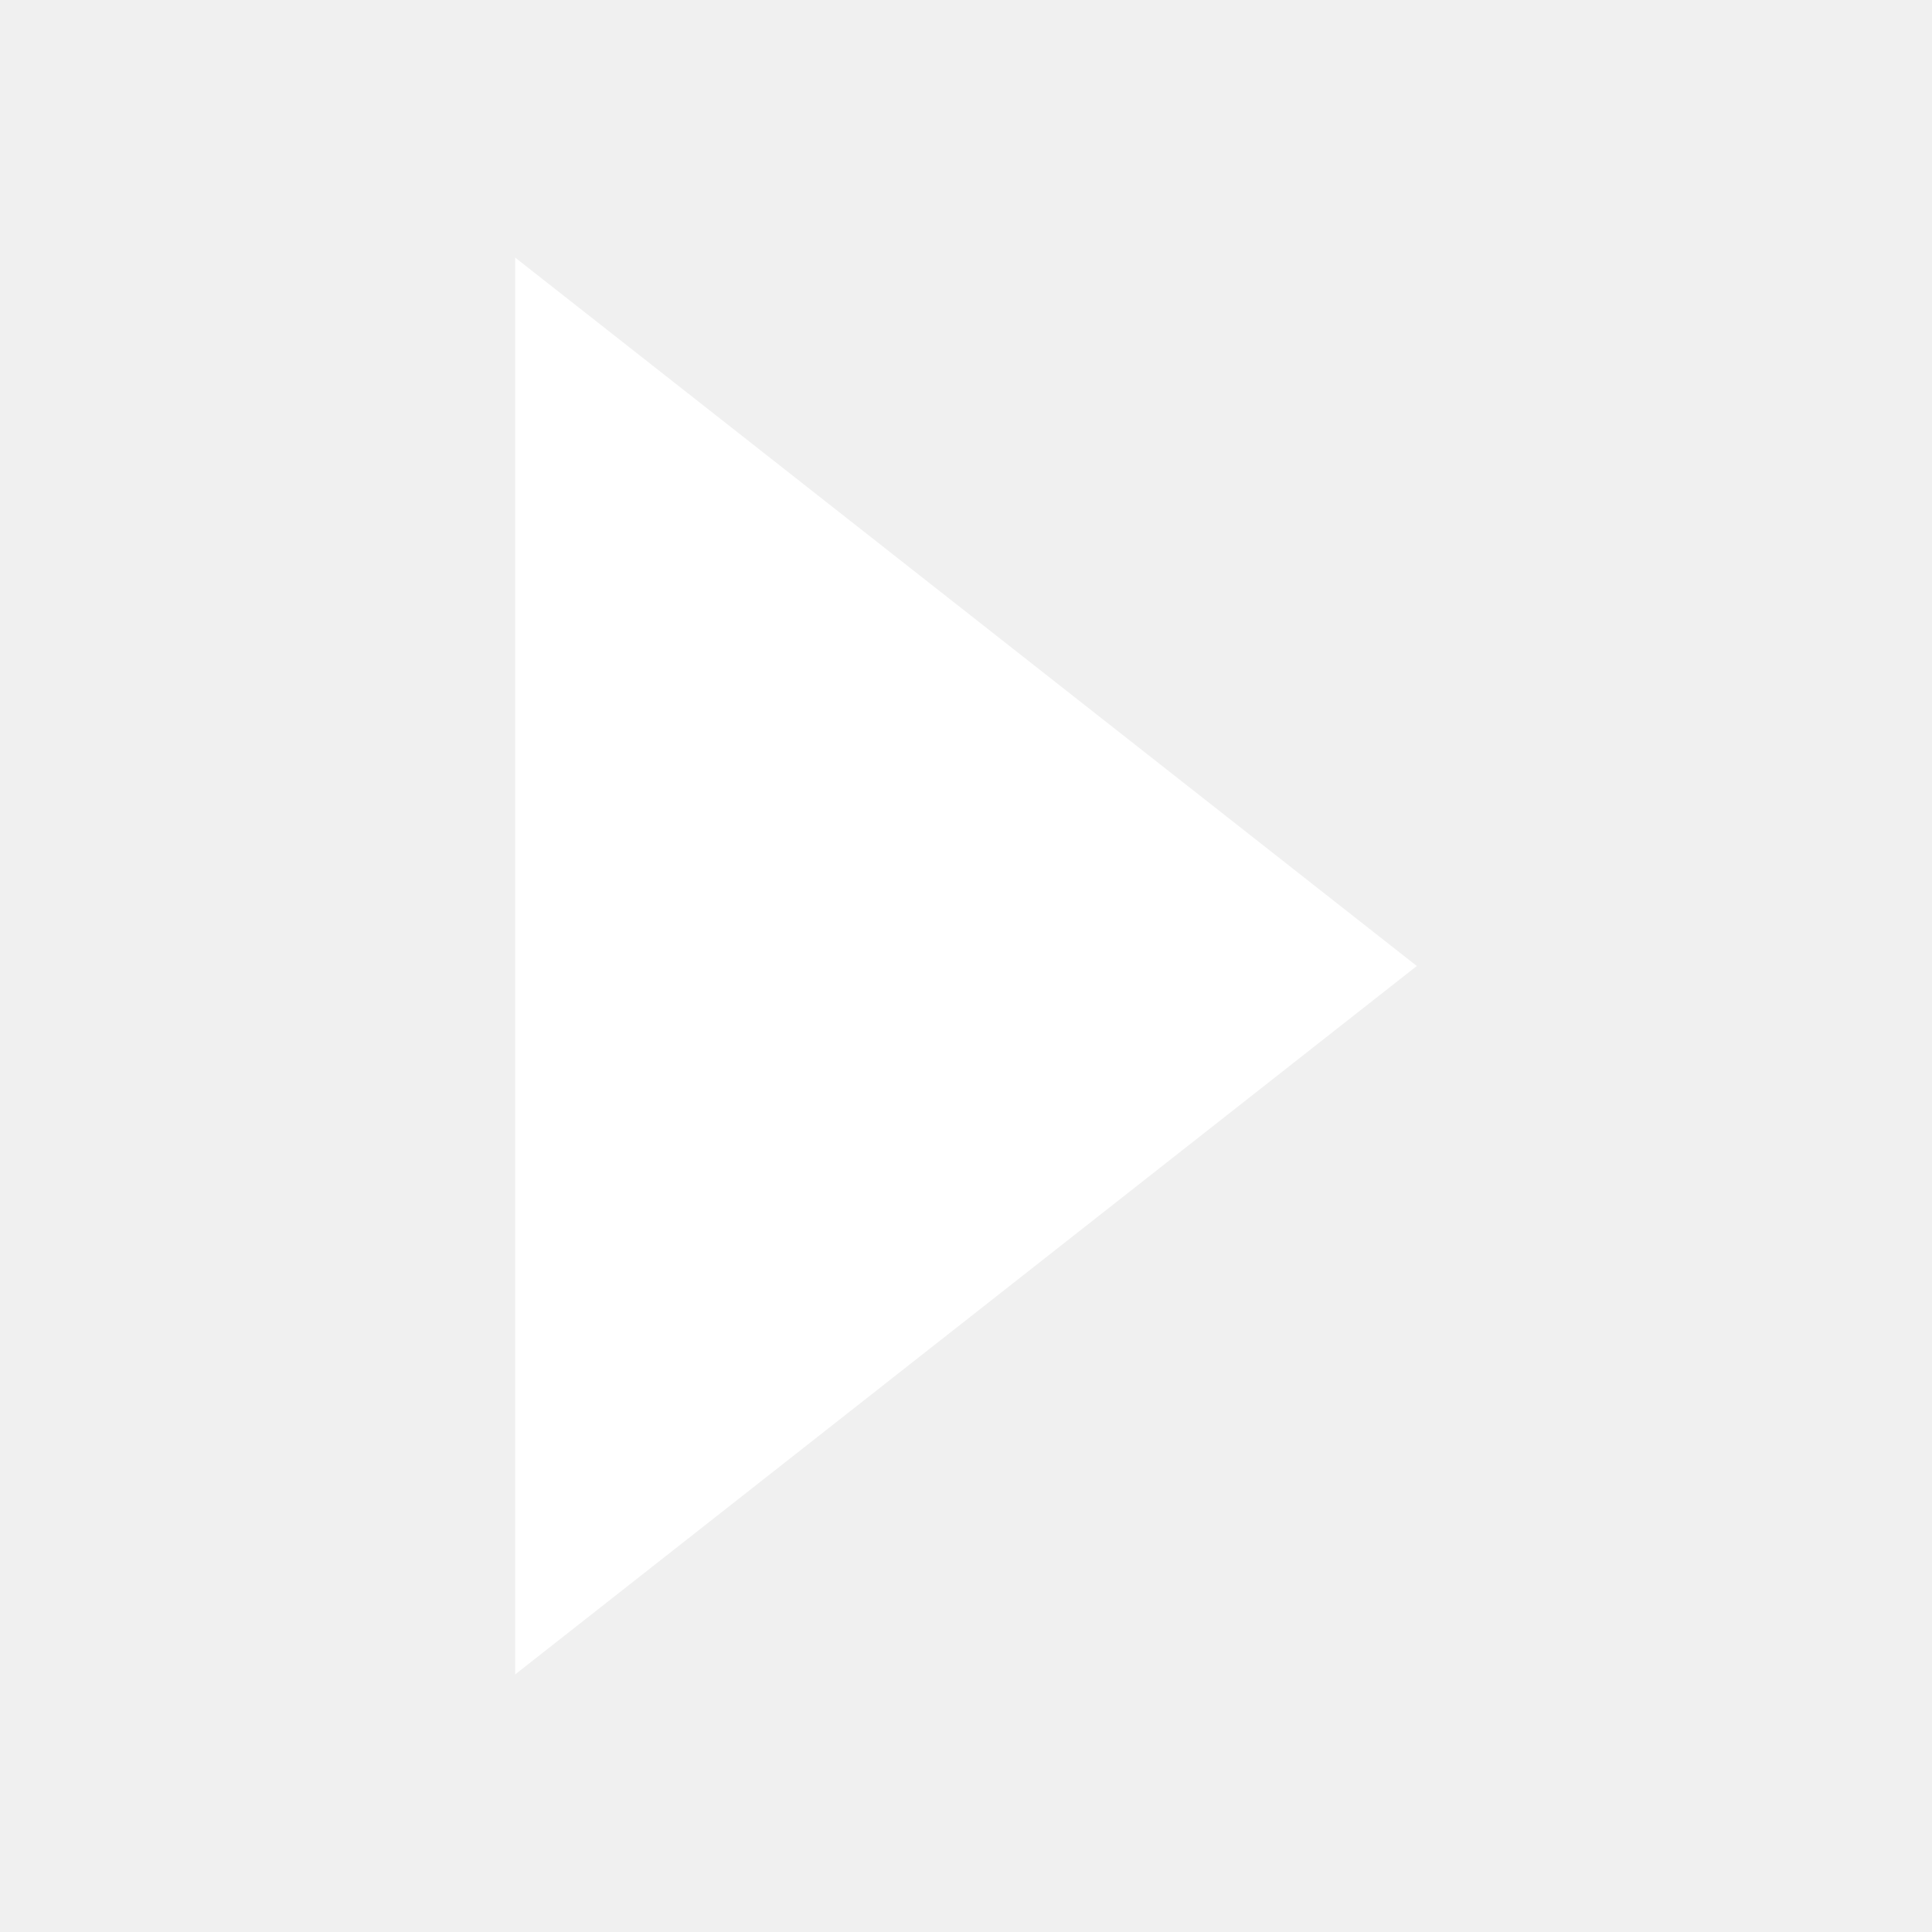
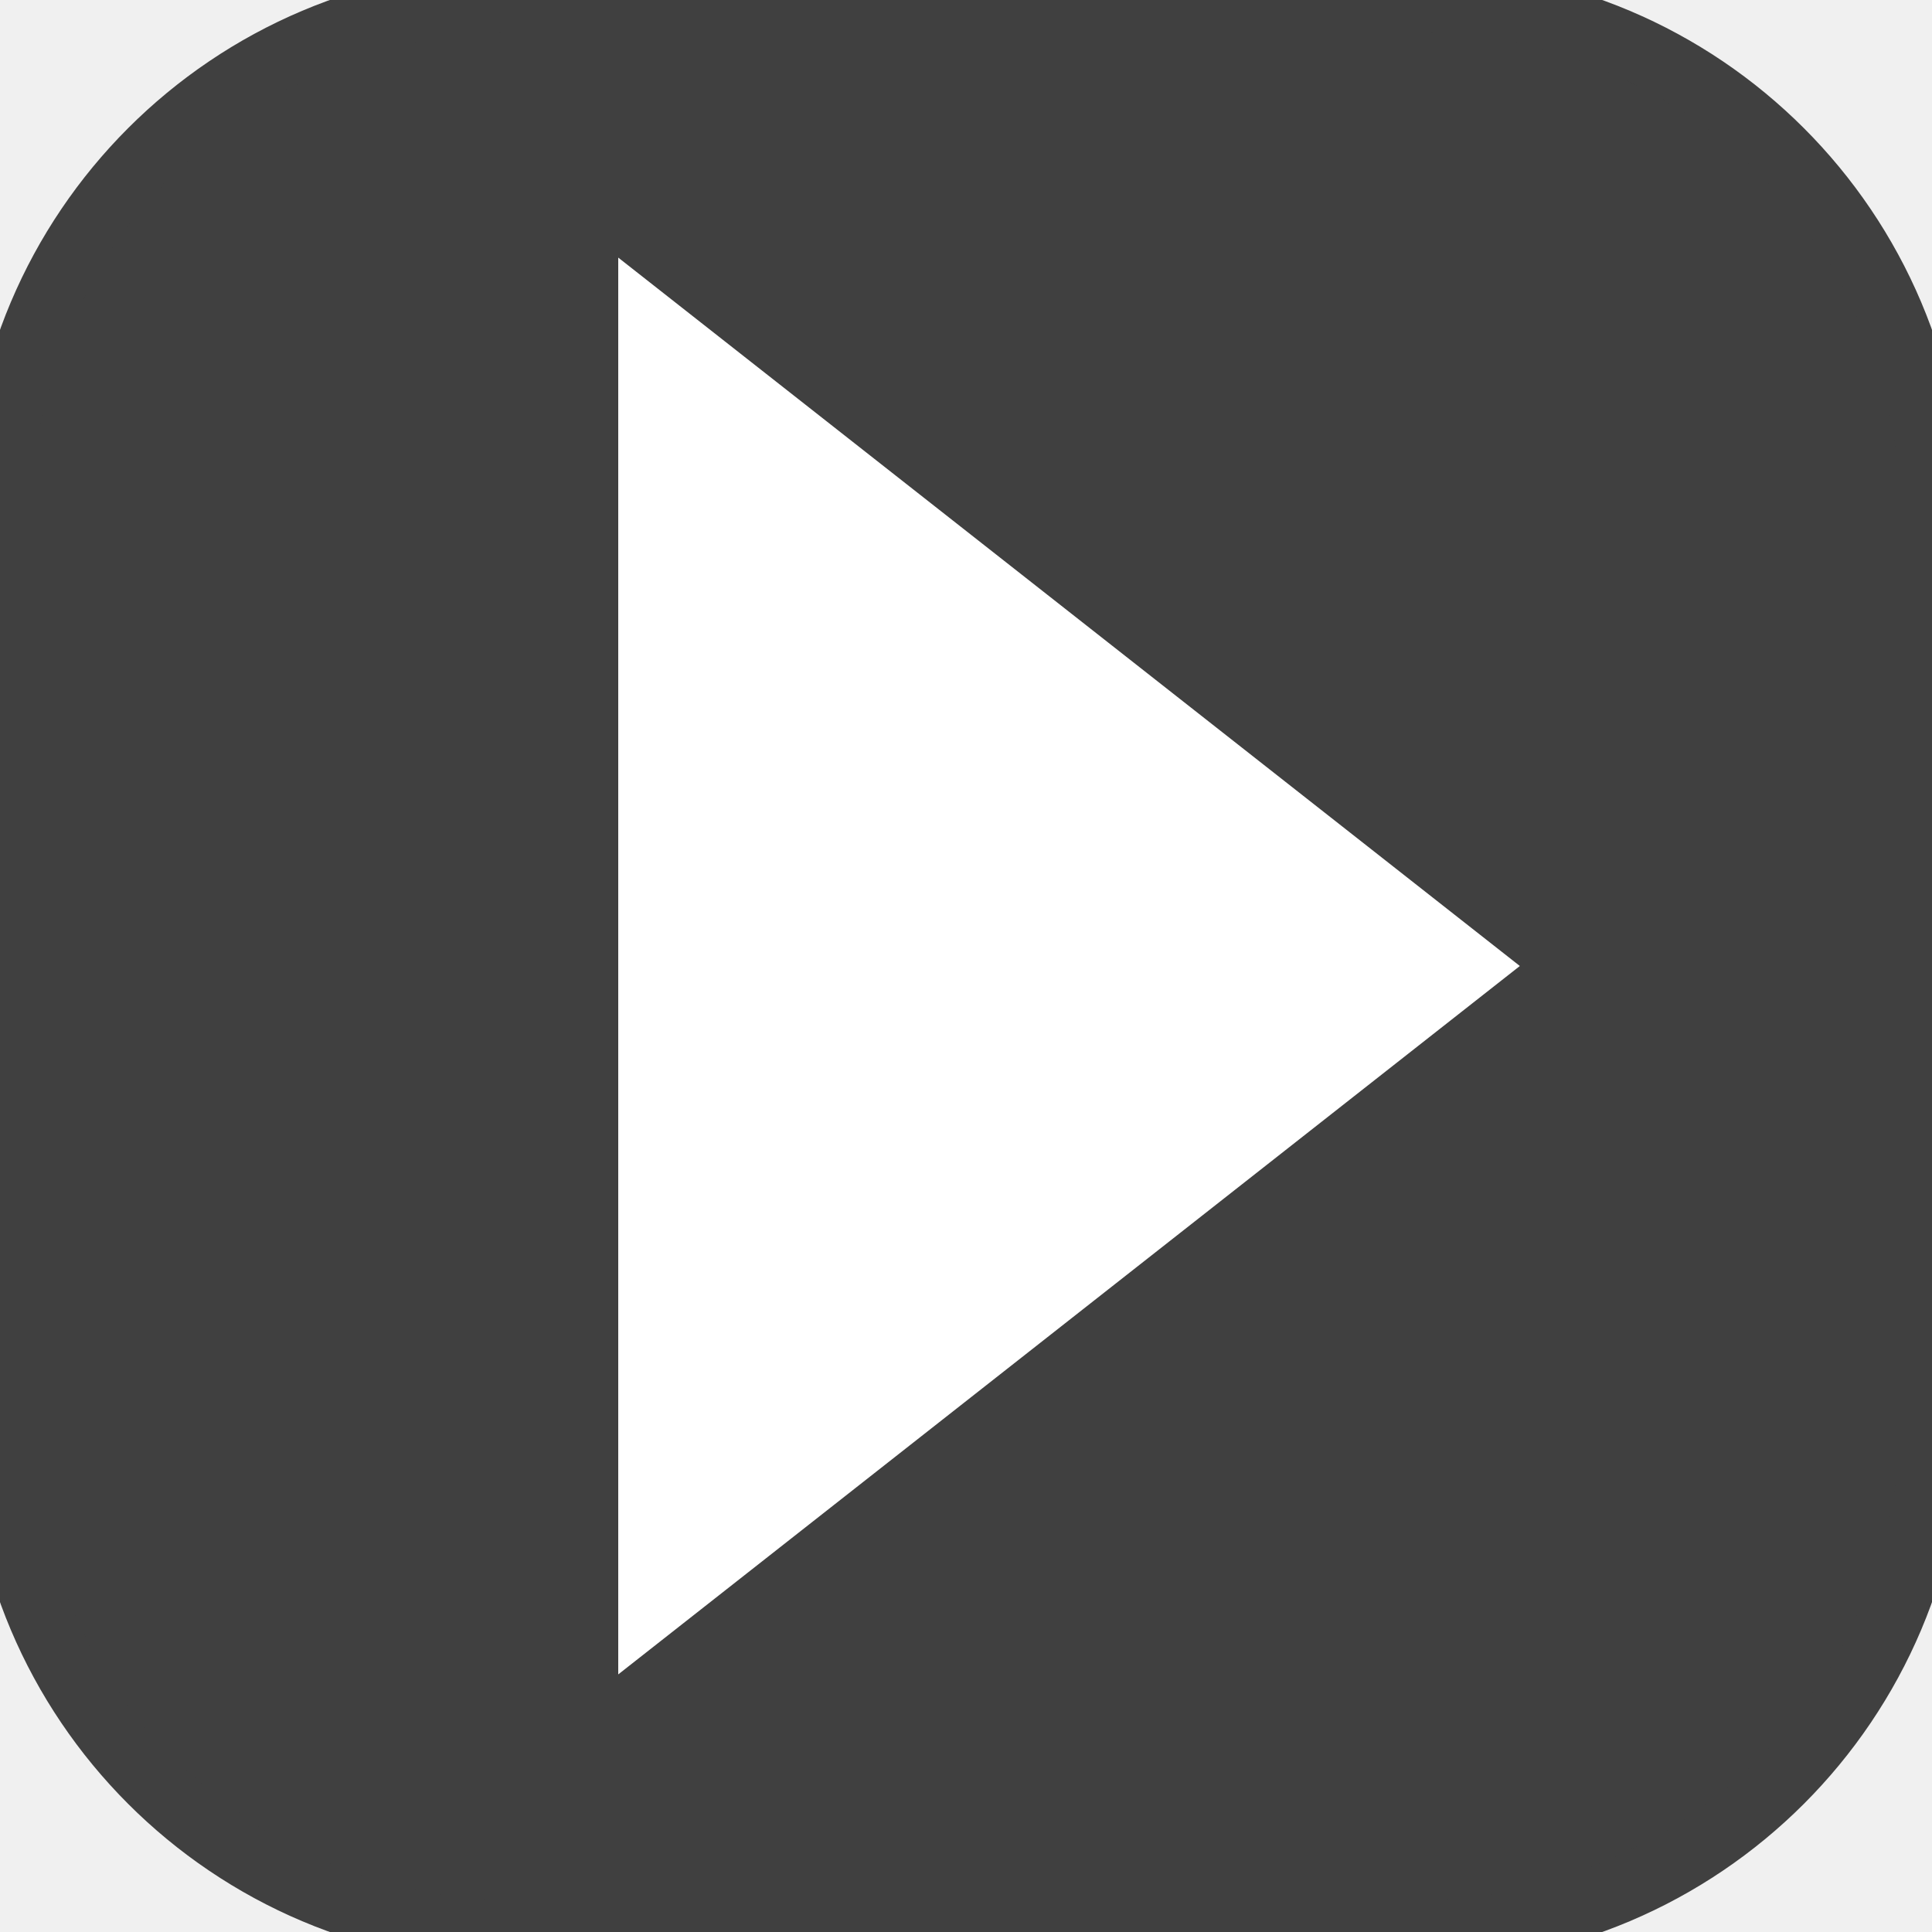
- <svg xmlns="http://www.w3.org/2000/svg" viewBox="0 0 15 15" height="15" width="15" id="svg2" version="1.1">
+ <svg xmlns="http://www.w3.org/2000/svg" viewBox="0 0 15 15" height="512" width="512" id="svg2" version="1.1">
  <defs id="defs6" />
+   <rect width="100%" height="100%" fill="#404040" stroke="#404040" stroke-width="0.5" rx="4" ry="4" />
  <g id="g10">
-     <path style="fill:#ffffff;fill-opacity:1;fill-rule:evenodd;stroke:none;stroke-width:1px;stroke-linecap:butt;stroke-linejoin:miter;stroke-opacity:1" d="M 11,7.5 4,2 v 11 z" id="path1463" />
+     <path style="fill:#ffffff;fill-opacity:1;fill-rule:evenodd;stroke:none;stroke-width:1px;stroke-linecap:butt;stroke-linejoin:miter;stroke-opacity:1" d="M 11,7.5 4,2 v 11 z" id="path1463" transform="translate(0.8,0)" />
  </g>
</svg>
